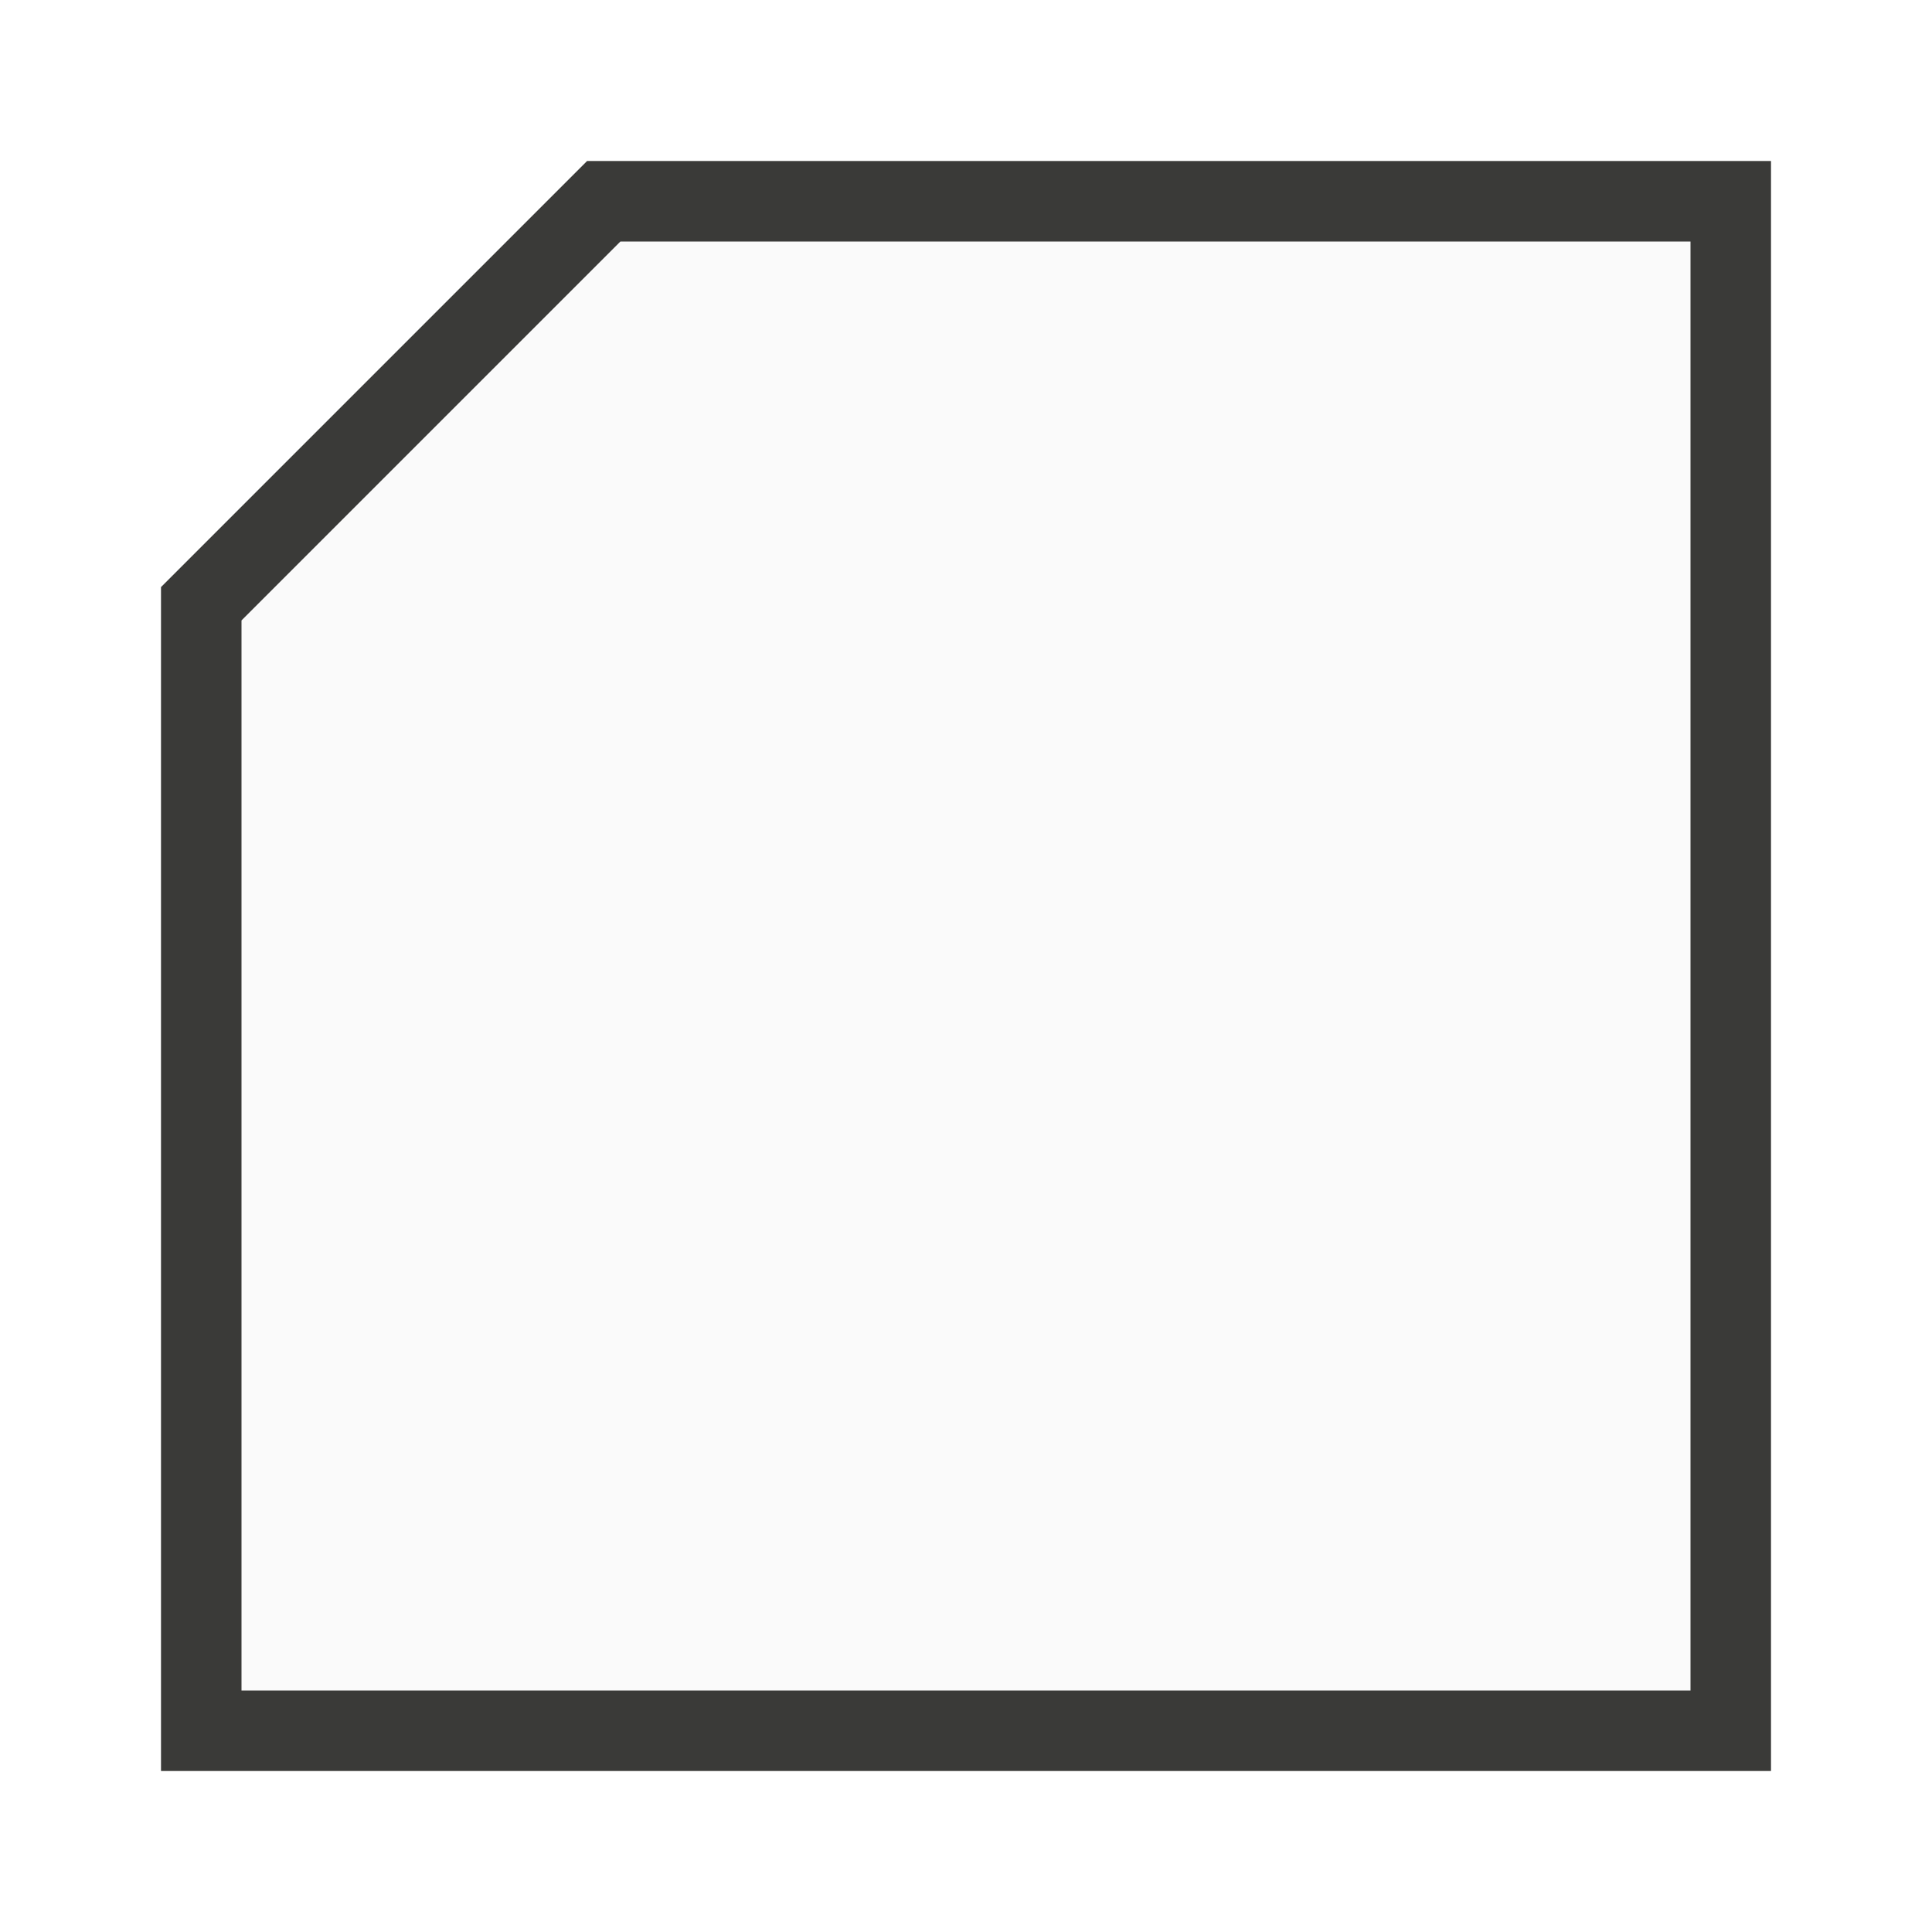
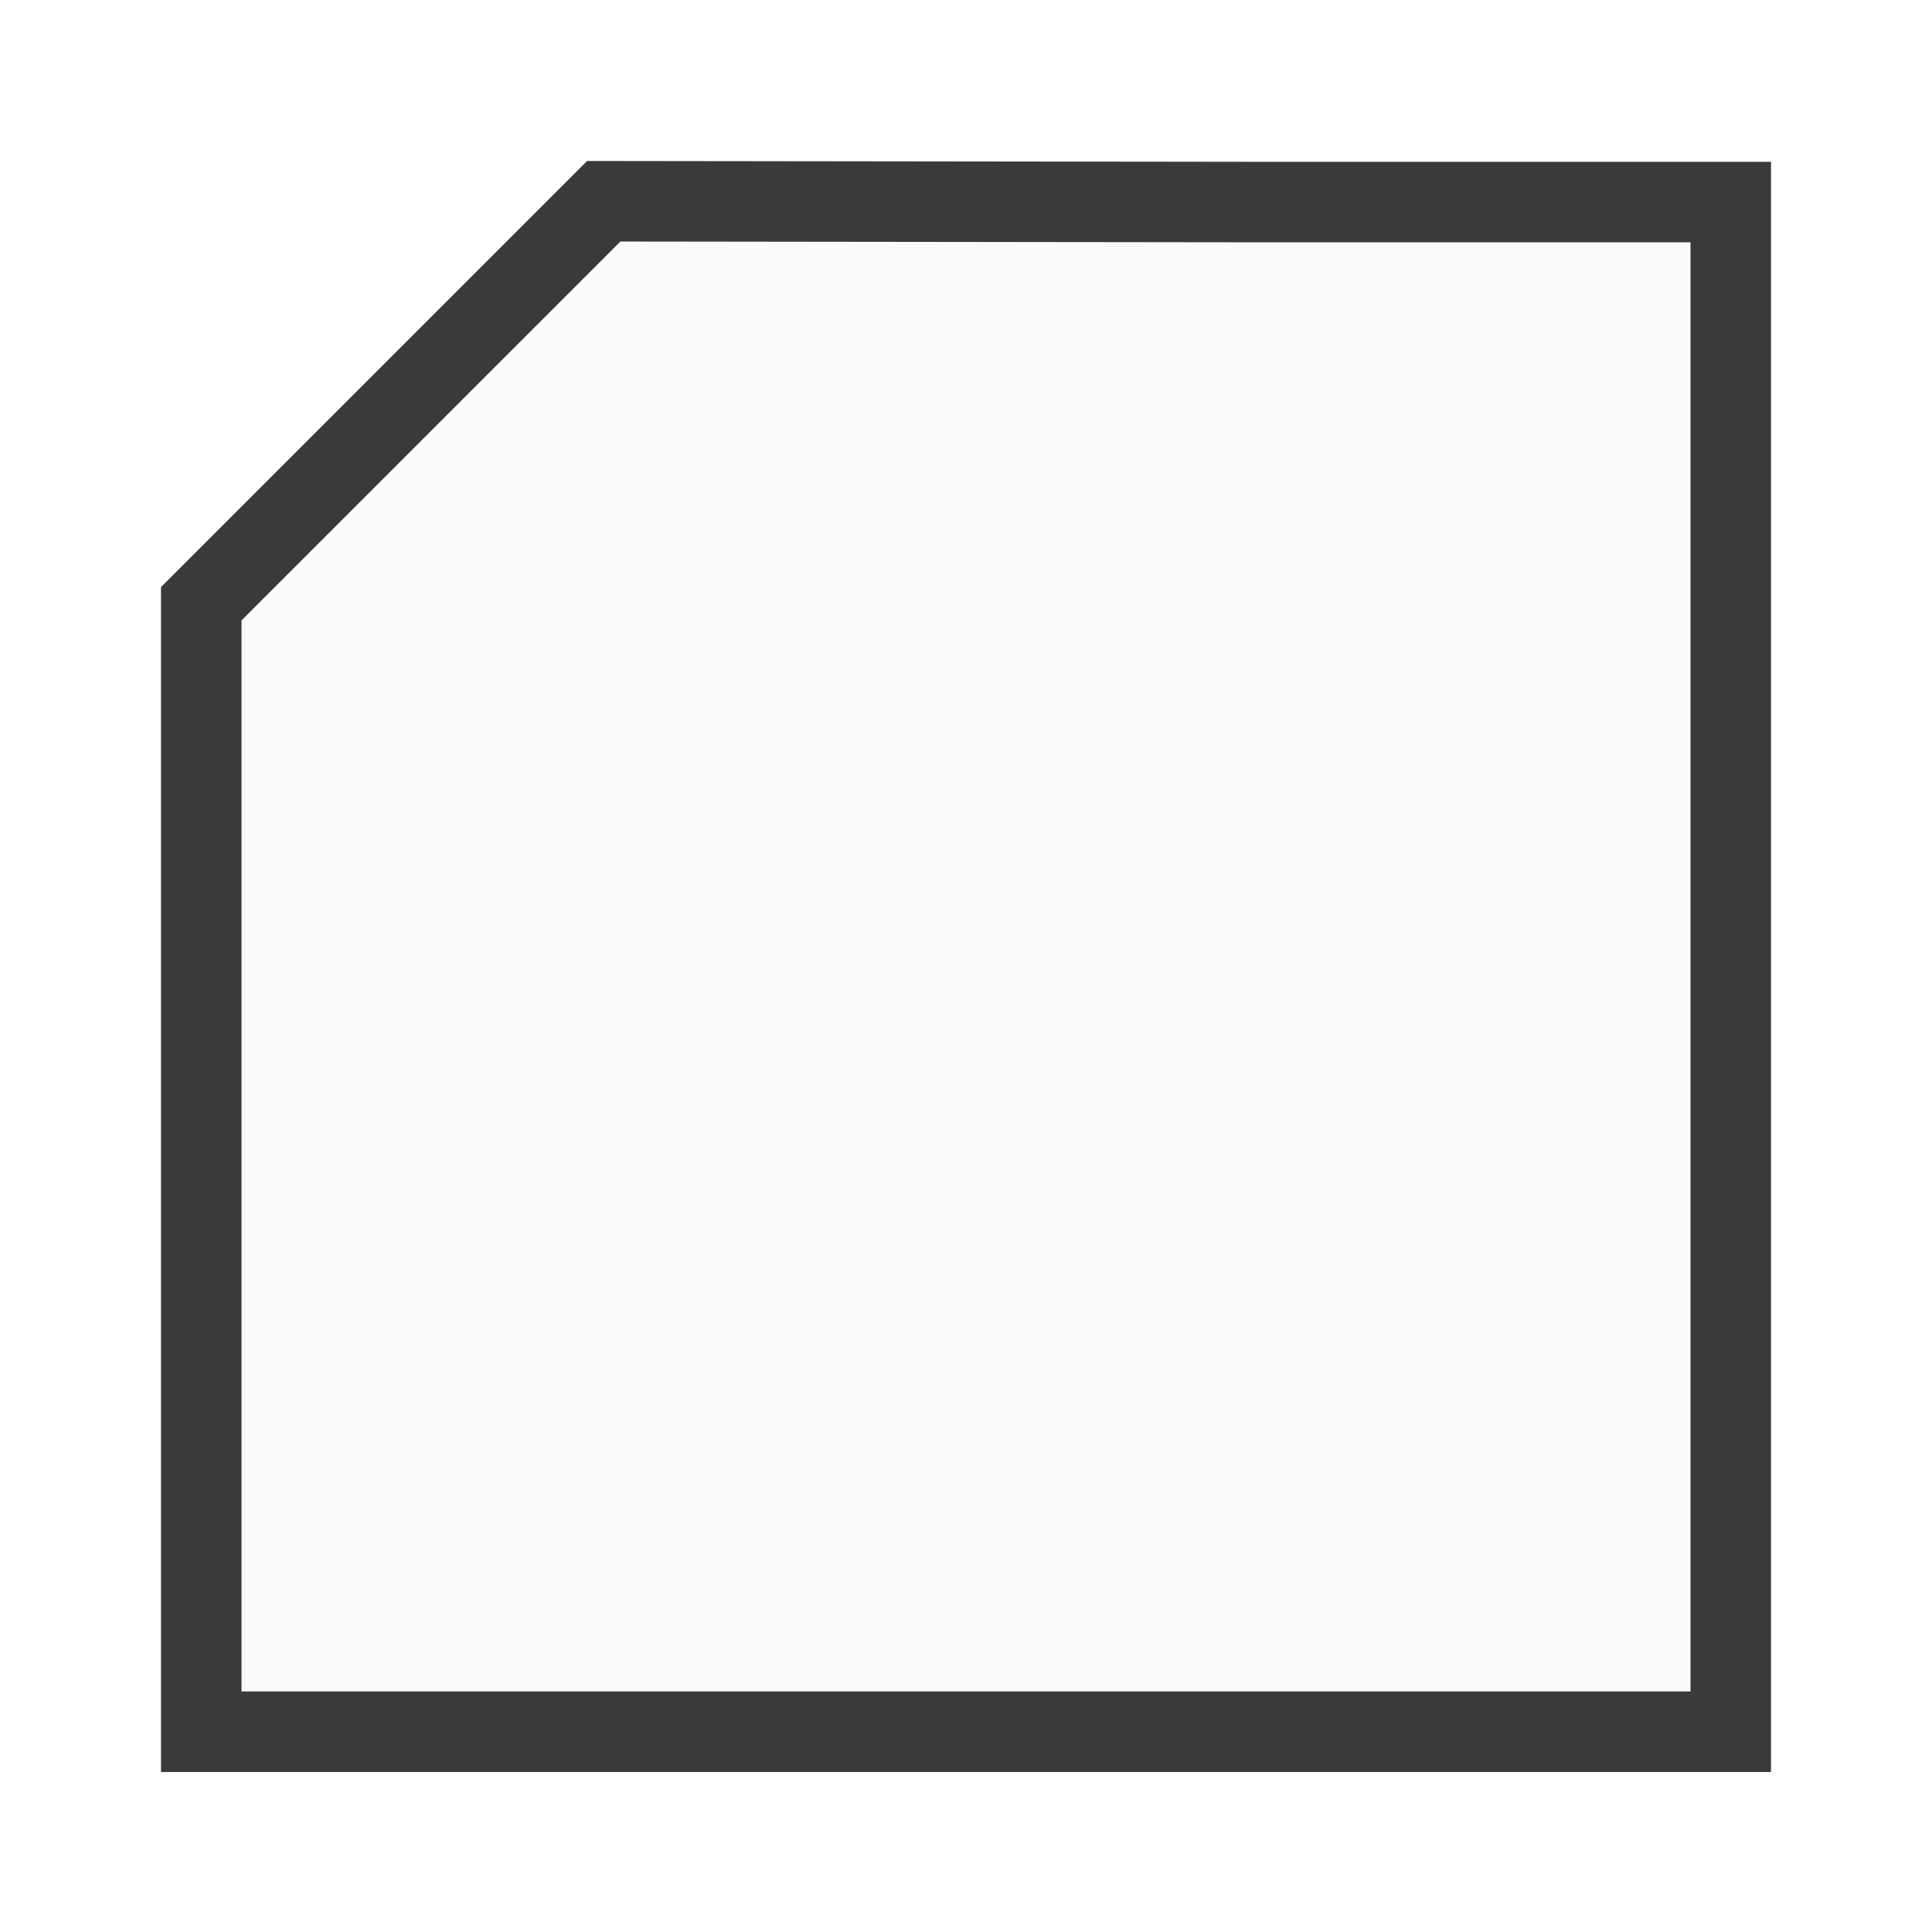
<svg xmlns="http://www.w3.org/2000/svg" viewBox="0 0 24 24">
-   <path class="icn icn--shape-color" d="m7.5 2.5-5 5v8.062 1.188 4.75h19v-5.938-13.062h-4.75-1.188z" fill="#fafafa" stroke="#3a3a38" stroke-linecap="round" stroke-linejoin="miter" />
+   <path class="icn icn--shape-color" d="m7.5 2.5-5 5v8.062 1.2 4.75h19v-5.94-13.062h-4.75-1.2z" fill="#fafafa" stroke="#3a3a38" stroke-linecap="round" stroke-linejoin="miter" />
</svg>
